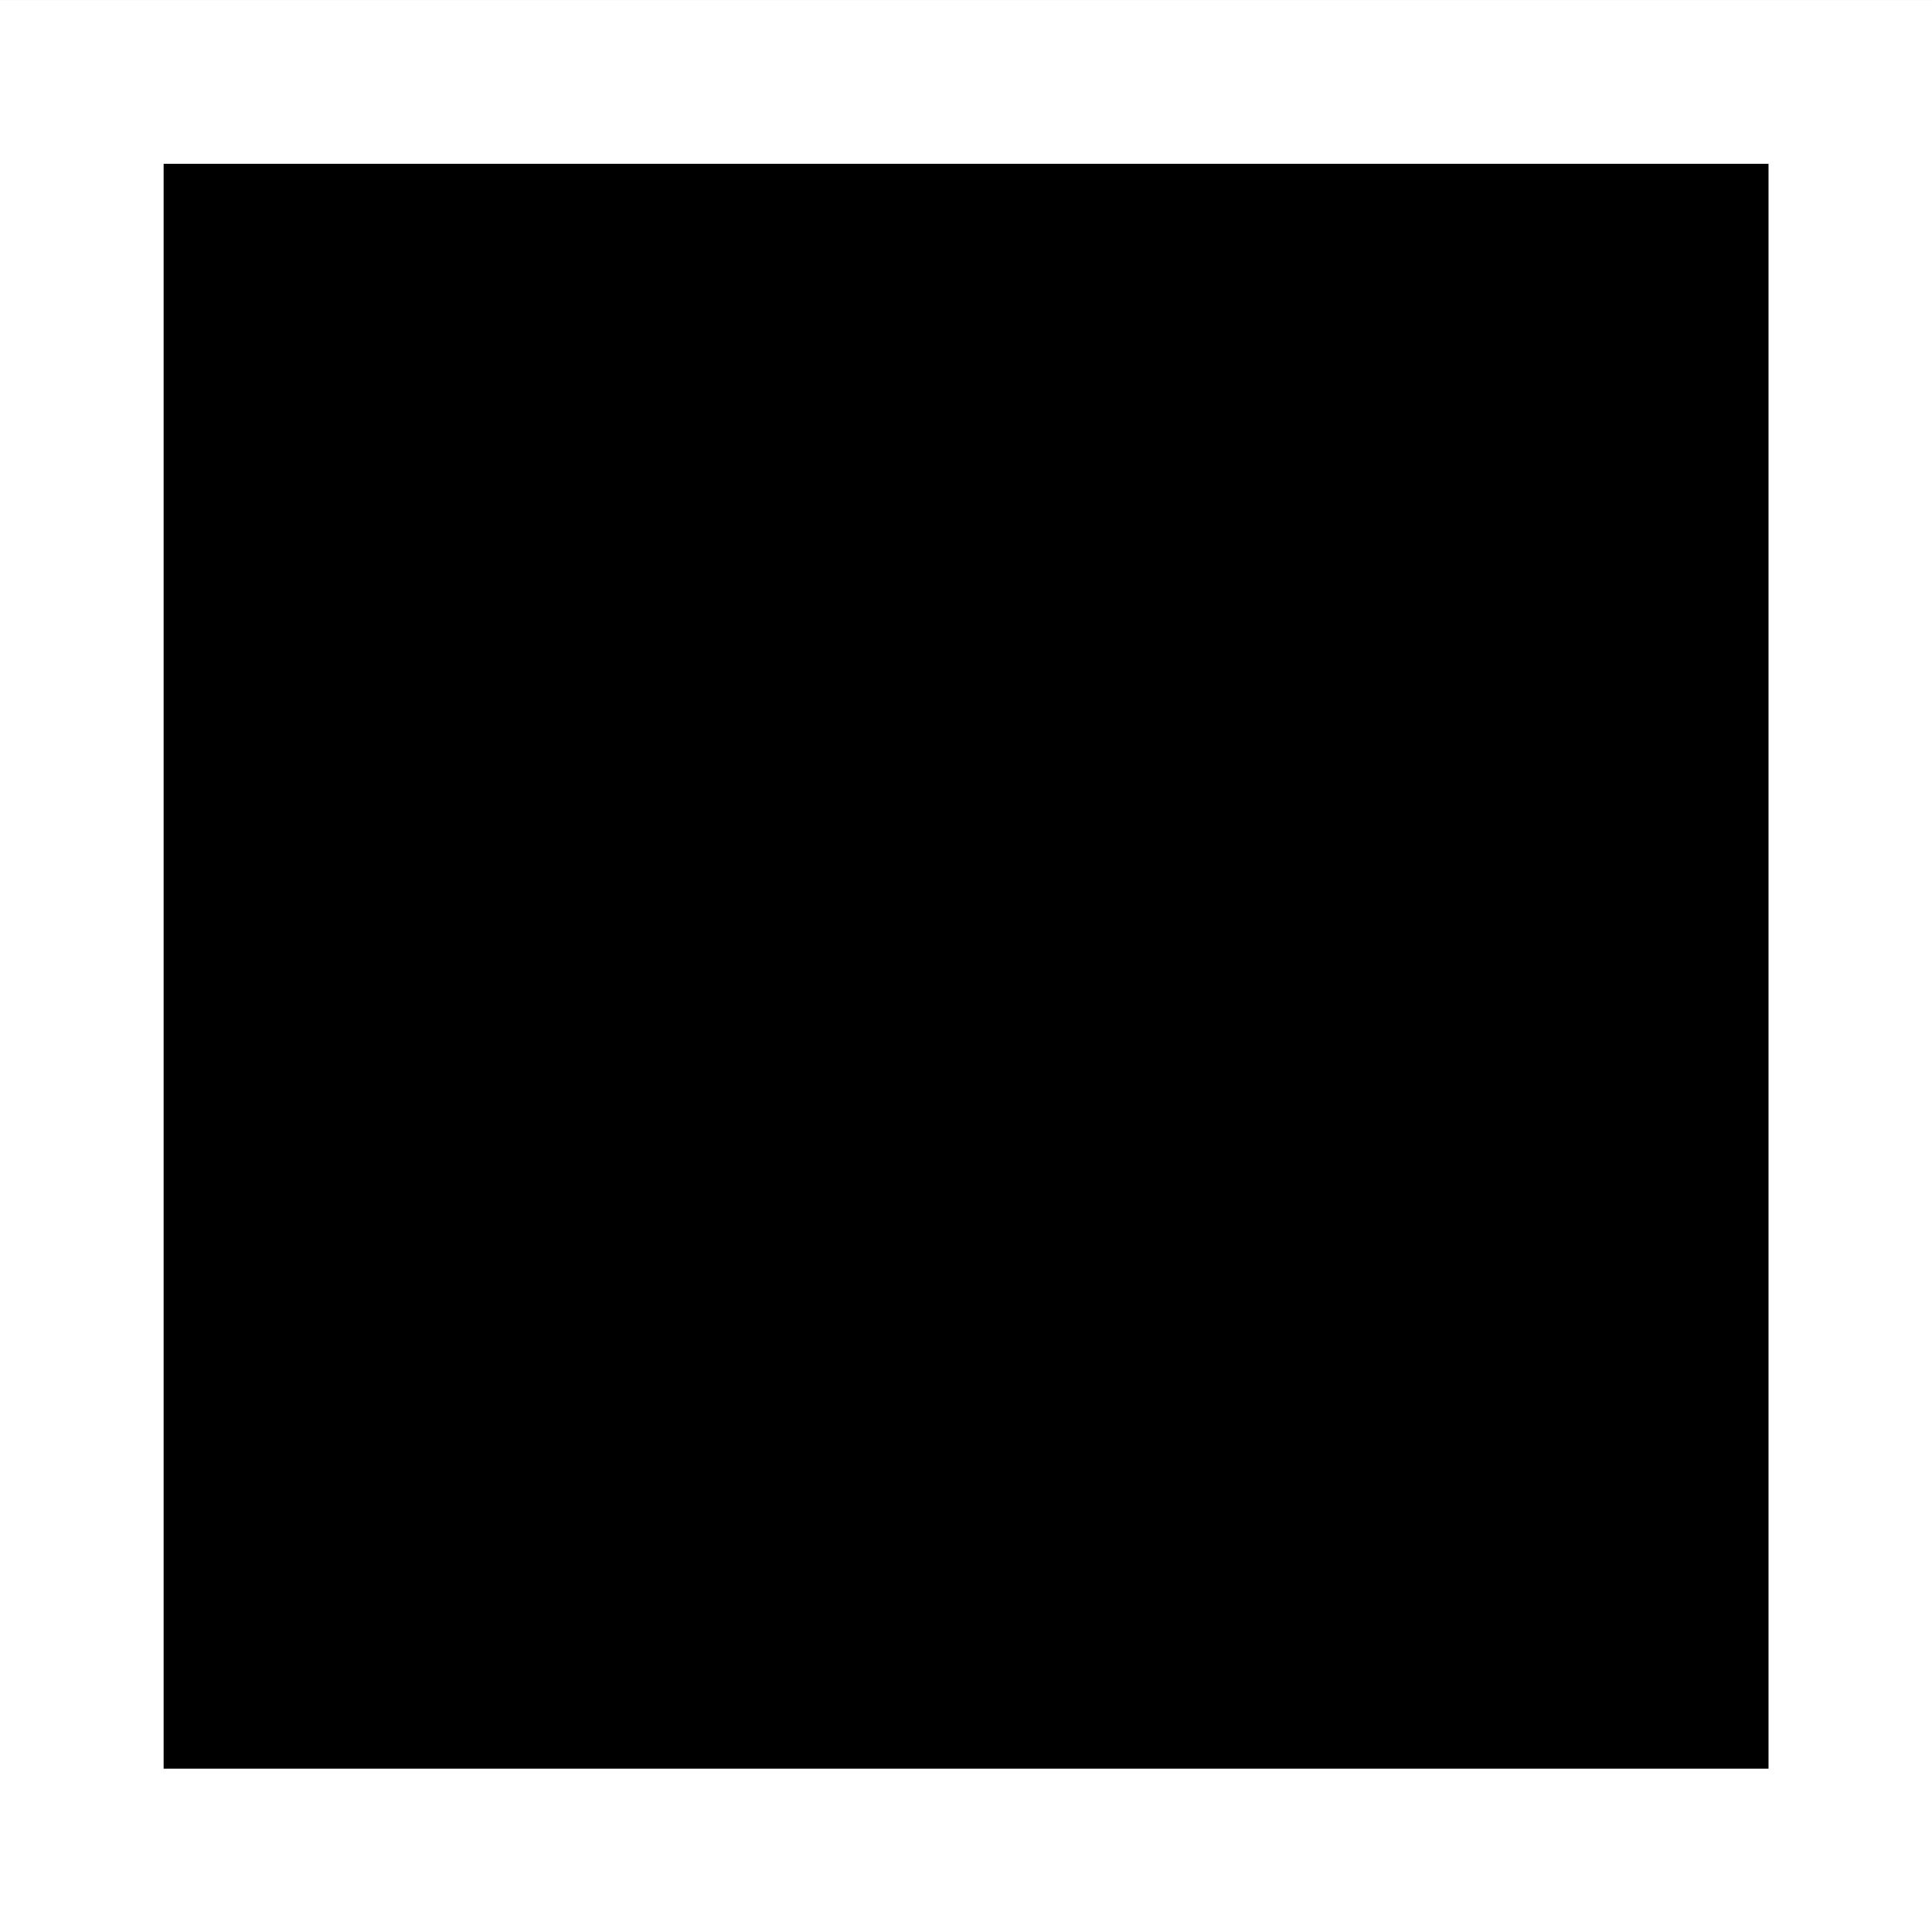
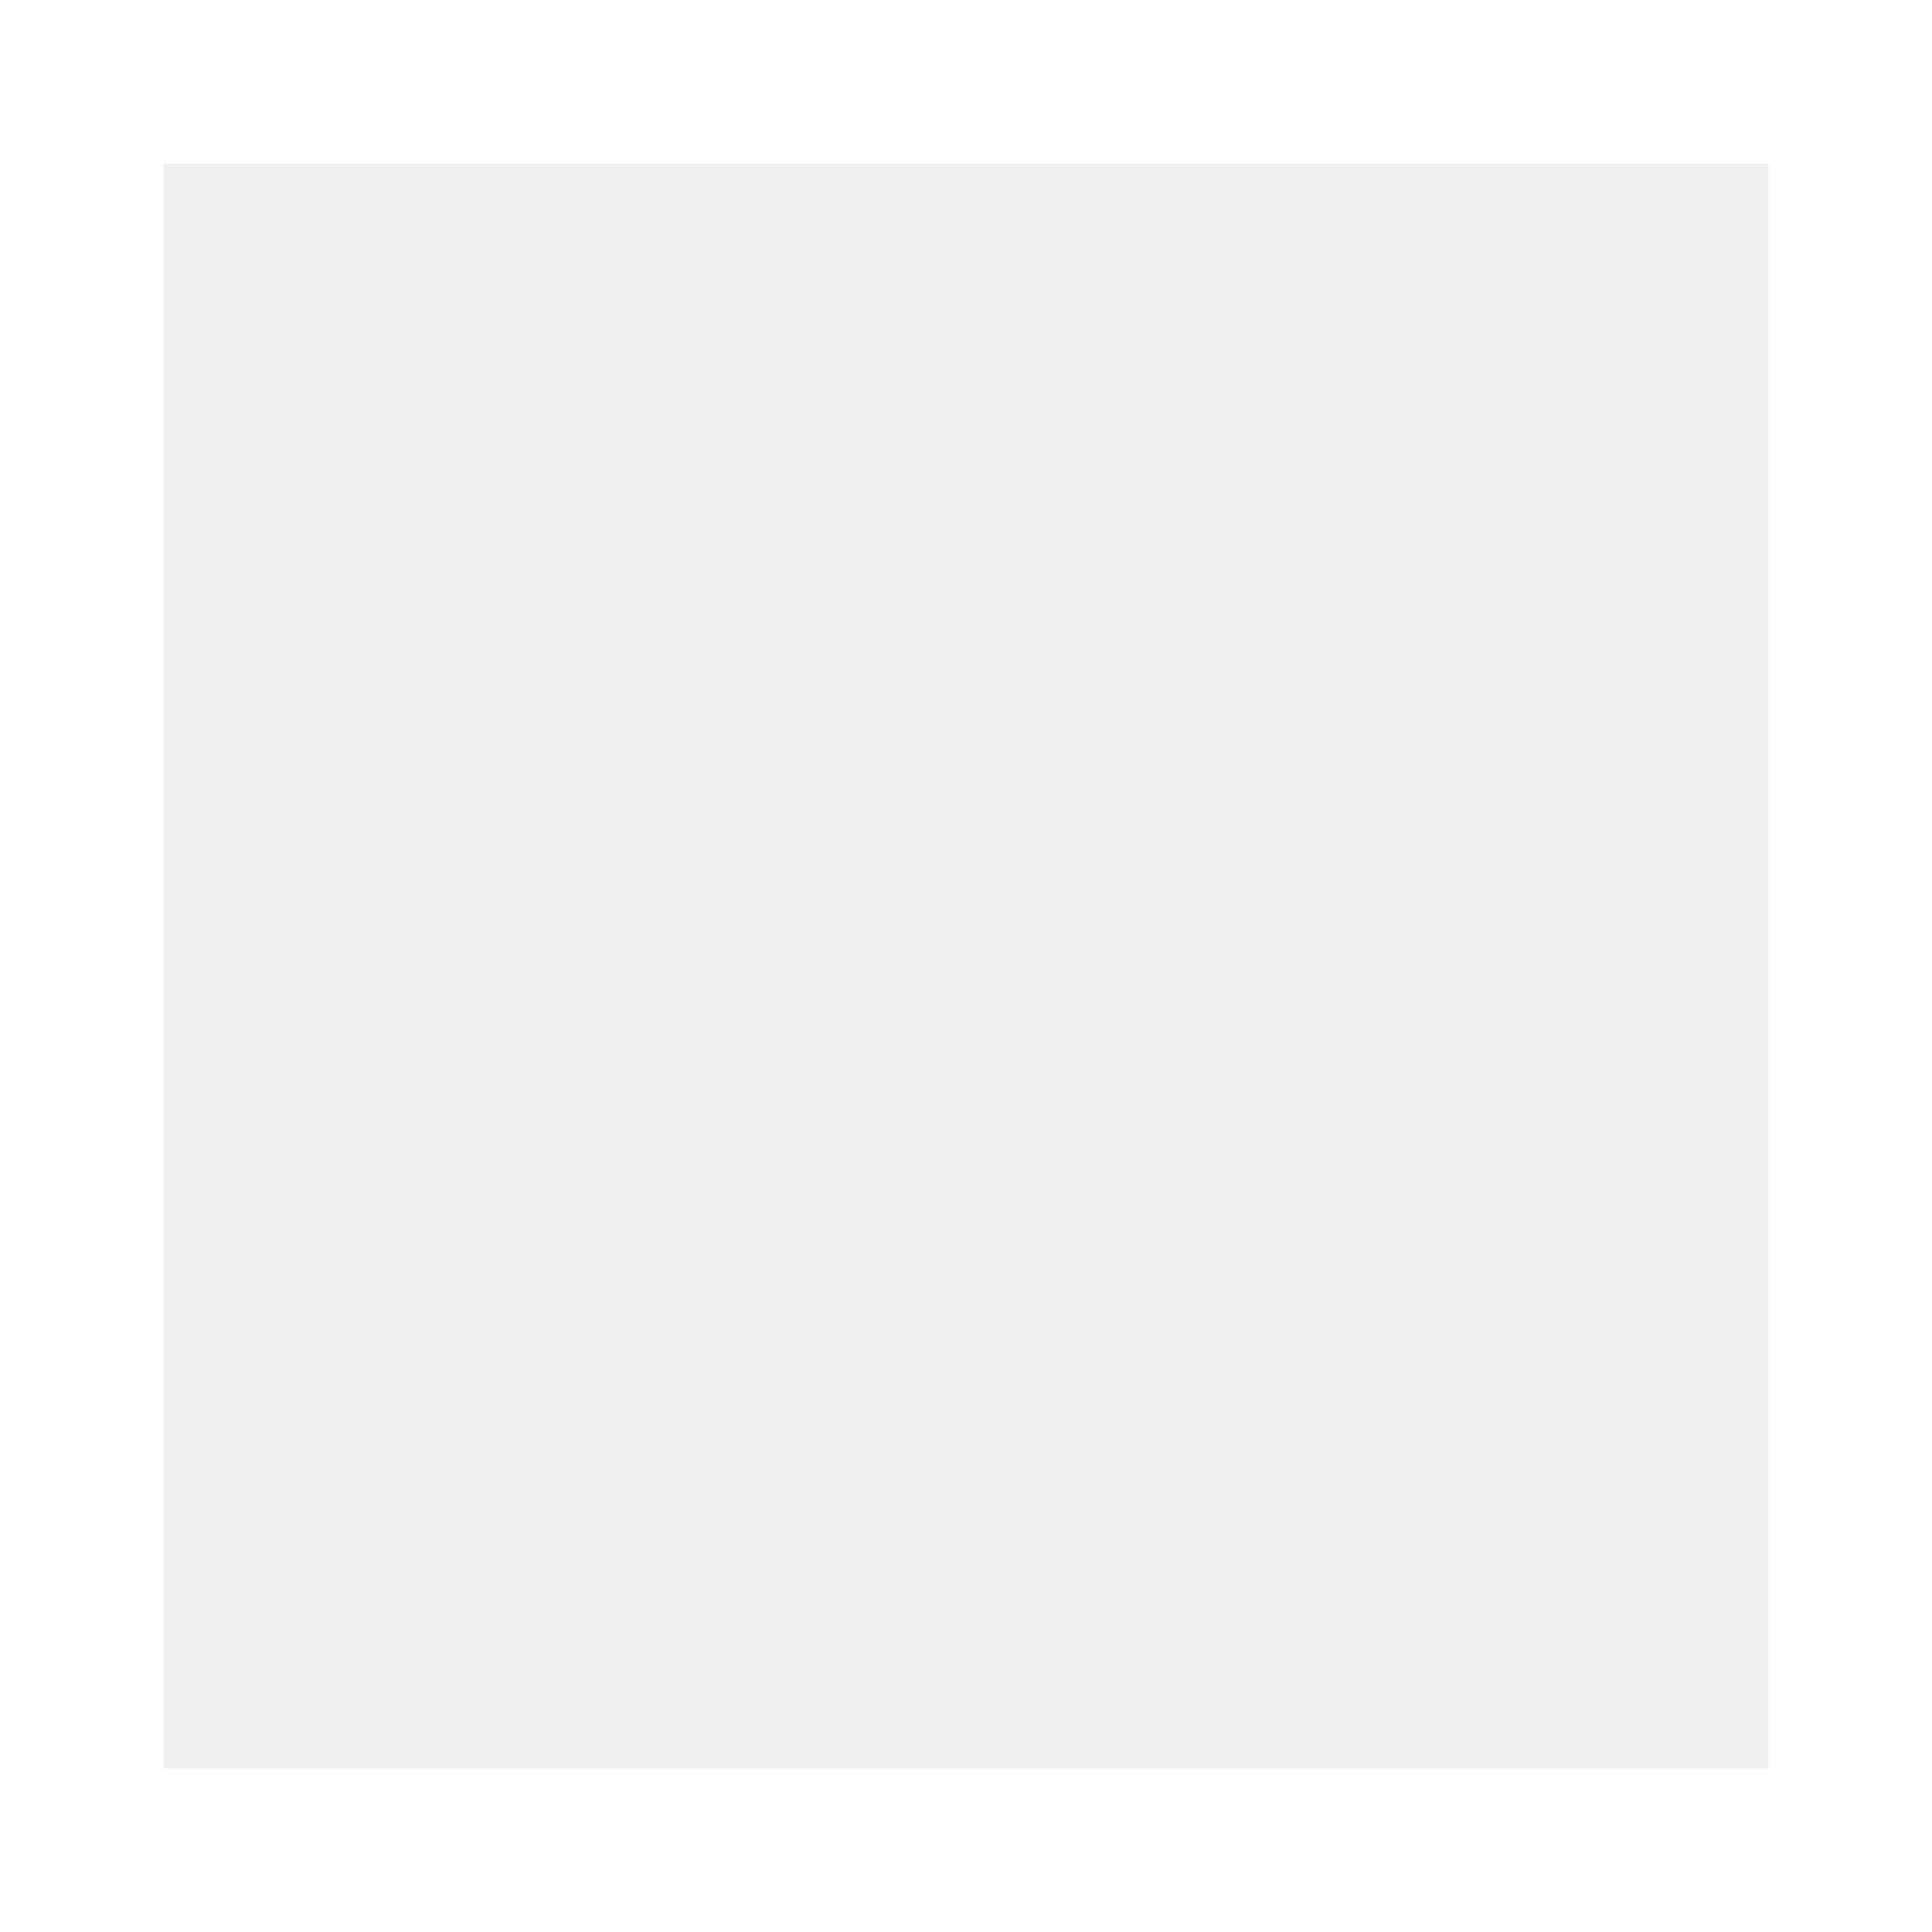
<svg xmlns="http://www.w3.org/2000/svg" width="10" height="10" version="1.1" viewBox="0 0 2.646 2.646">
-   <g transform="translate(-1.6579 -1.6417)">
-     <path d="m1.77 4.176h2.422v-2.422h-2.422z" stroke="#fff" stroke-linecap="round" stroke-width=".224px" />
+   <g transform="translate(-1.658 -1.642)">
+     <path d="m1.77 4.176h2.422v-2.422h-2.422z" fill="none" stroke="#fff" stroke-linecap="round" stroke-width=".224px" />
  </g>
</svg>
